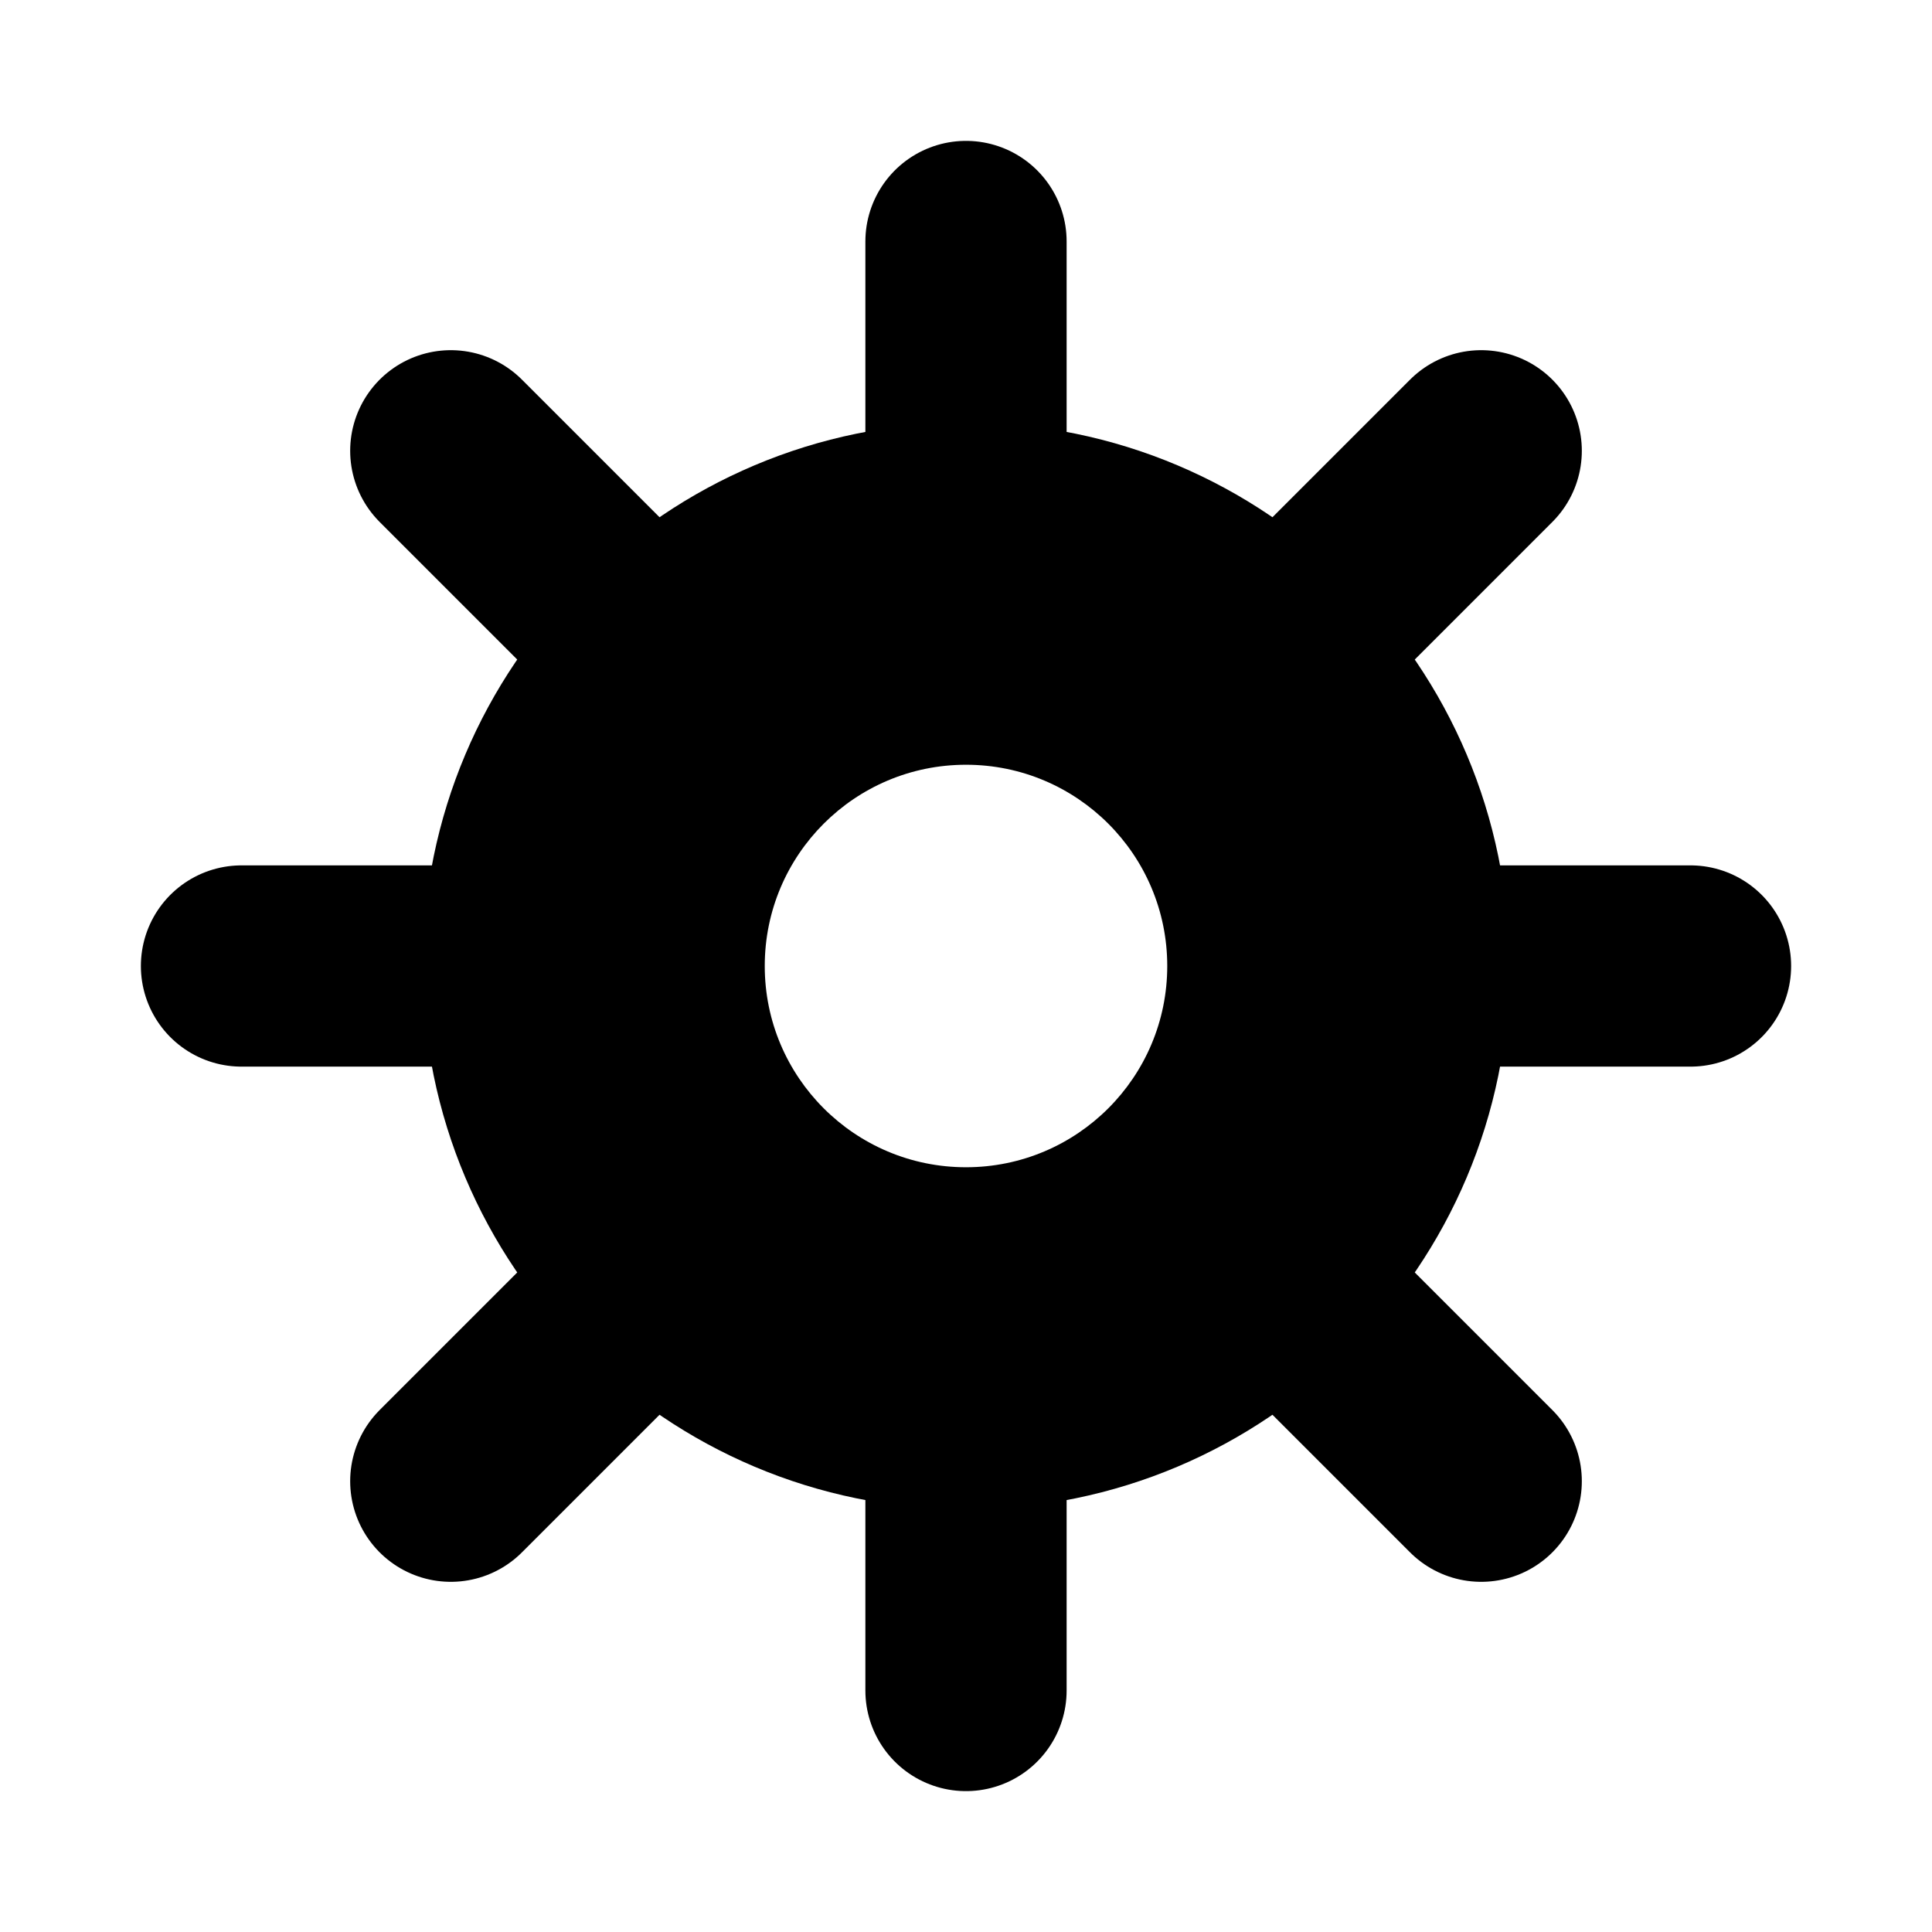
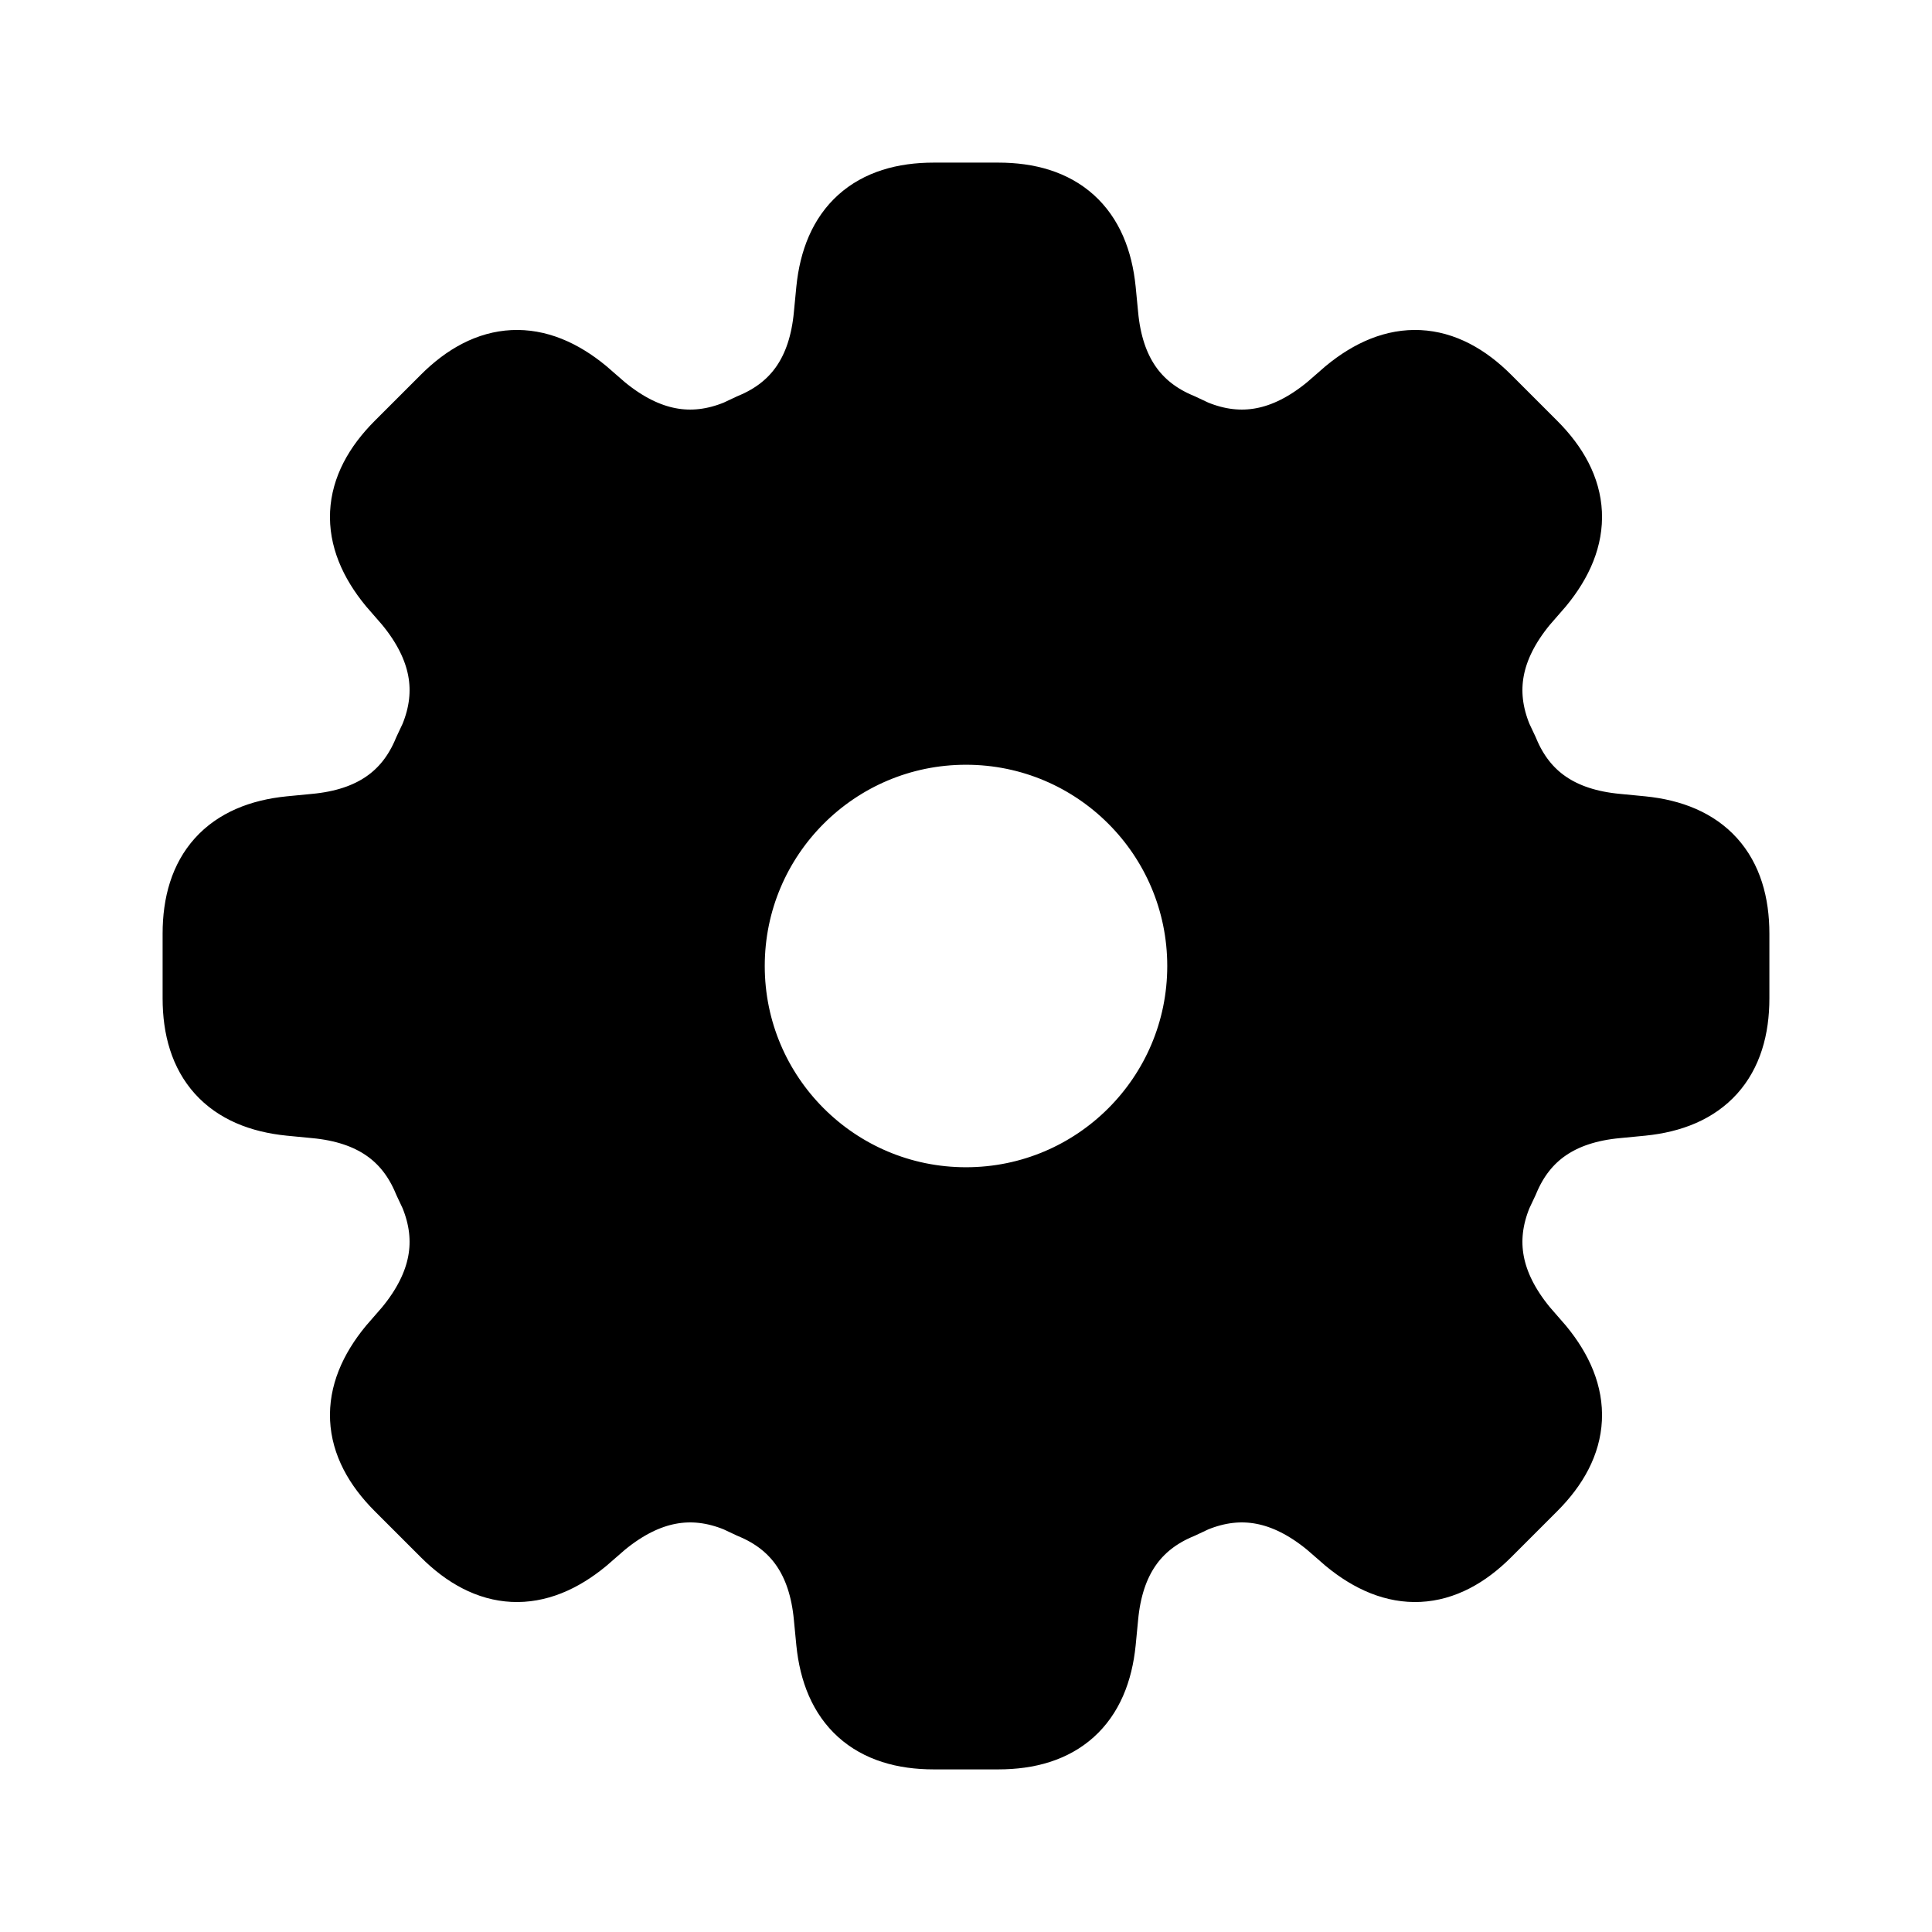
<svg xmlns="http://www.w3.org/2000/svg" viewBox="0 0 24 24" fill="currentColor" fill-rule="evenodd">
-   <path d="M5.25 12a6.75 6.75 0 1 0 13.5 0a6.75 6.75 0 1 0-13.5 0z M9.5 12a2.5 2.5 0 1 0 5 0a2.5 2.5 0 1 0-5 0z" />
-   <path fill="none" stroke="currentColor" stroke-width="2.5" stroke-linecap="round" d="M12 3v2.5M12 18.5V21M3 12h2.5M18.5 12H21M5.6 5.6l1.8 1.8M16.6 16.6l1.8 1.8M5.6 18.4l1.8-1.8M16.6 7.4l1.8-1.8" />
+   <path stroke="currentColor" stroke-width="1" stroke-linejoin="round" d="M9.36 5.38Q10.26 5.01 10.36 3.92L10.39 3.61Q10.5 2.52 11.6 2.52L12.4 2.52Q13.5 2.52 13.61 3.61L13.64 3.92Q13.74 5.01 14.64 5.38L14.81 5.46Q15.71 5.83 16.56 5.13L16.79 4.93Q17.64 4.23 18.42 5.01L18.99 5.58Q19.77 6.36 19.07 7.21L18.87 7.44Q18.17 8.29 18.54 9.19L18.62 9.36Q18.99 10.26 20.08 10.36L20.39 10.39Q21.48 10.5 21.48 11.6L21.48 12.4Q21.48 13.5 20.39 13.61L20.08 13.64Q18.99 13.74 18.62 14.64L18.54 14.81Q18.17 15.71 18.87 16.56L19.07 16.79Q19.77 17.64 18.99 18.42L18.42 18.99Q17.64 19.77 16.79 19.07L16.56 18.87Q15.71 18.17 14.81 18.54L14.64 18.62Q13.74 18.99 13.64 20.08L13.61 20.39Q13.5 21.48 12.4 21.48L11.6 21.48Q10.5 21.48 10.39 20.39L10.36 20.08Q10.26 18.99 9.36 18.62L9.19 18.54Q8.29 18.17 7.44 18.87L7.21 19.07Q6.36 19.77 5.58 18.99L5.01 18.42Q4.23 17.64 4.93 16.79L5.13 16.56Q5.83 15.71 5.46 14.81L5.38 14.64Q5.01 13.74 3.92 13.64L3.61 13.61Q2.52 13.5 2.52 12.4L2.52 11.6Q2.52 10.5 3.61 10.39L3.92 10.36Q5.01 10.26 5.38 9.36L5.46 9.19Q5.83 8.29 5.13 7.44L4.93 7.21Q4.23 6.36 5.01 5.58L5.58 5.01Q6.36 4.23 7.21 4.93L7.44 5.13Q8.29 5.83 9.19 5.46zM9 12a3 3 0 1 0 6 0a3 3 0 1 0-6 0z" />
</svg>
